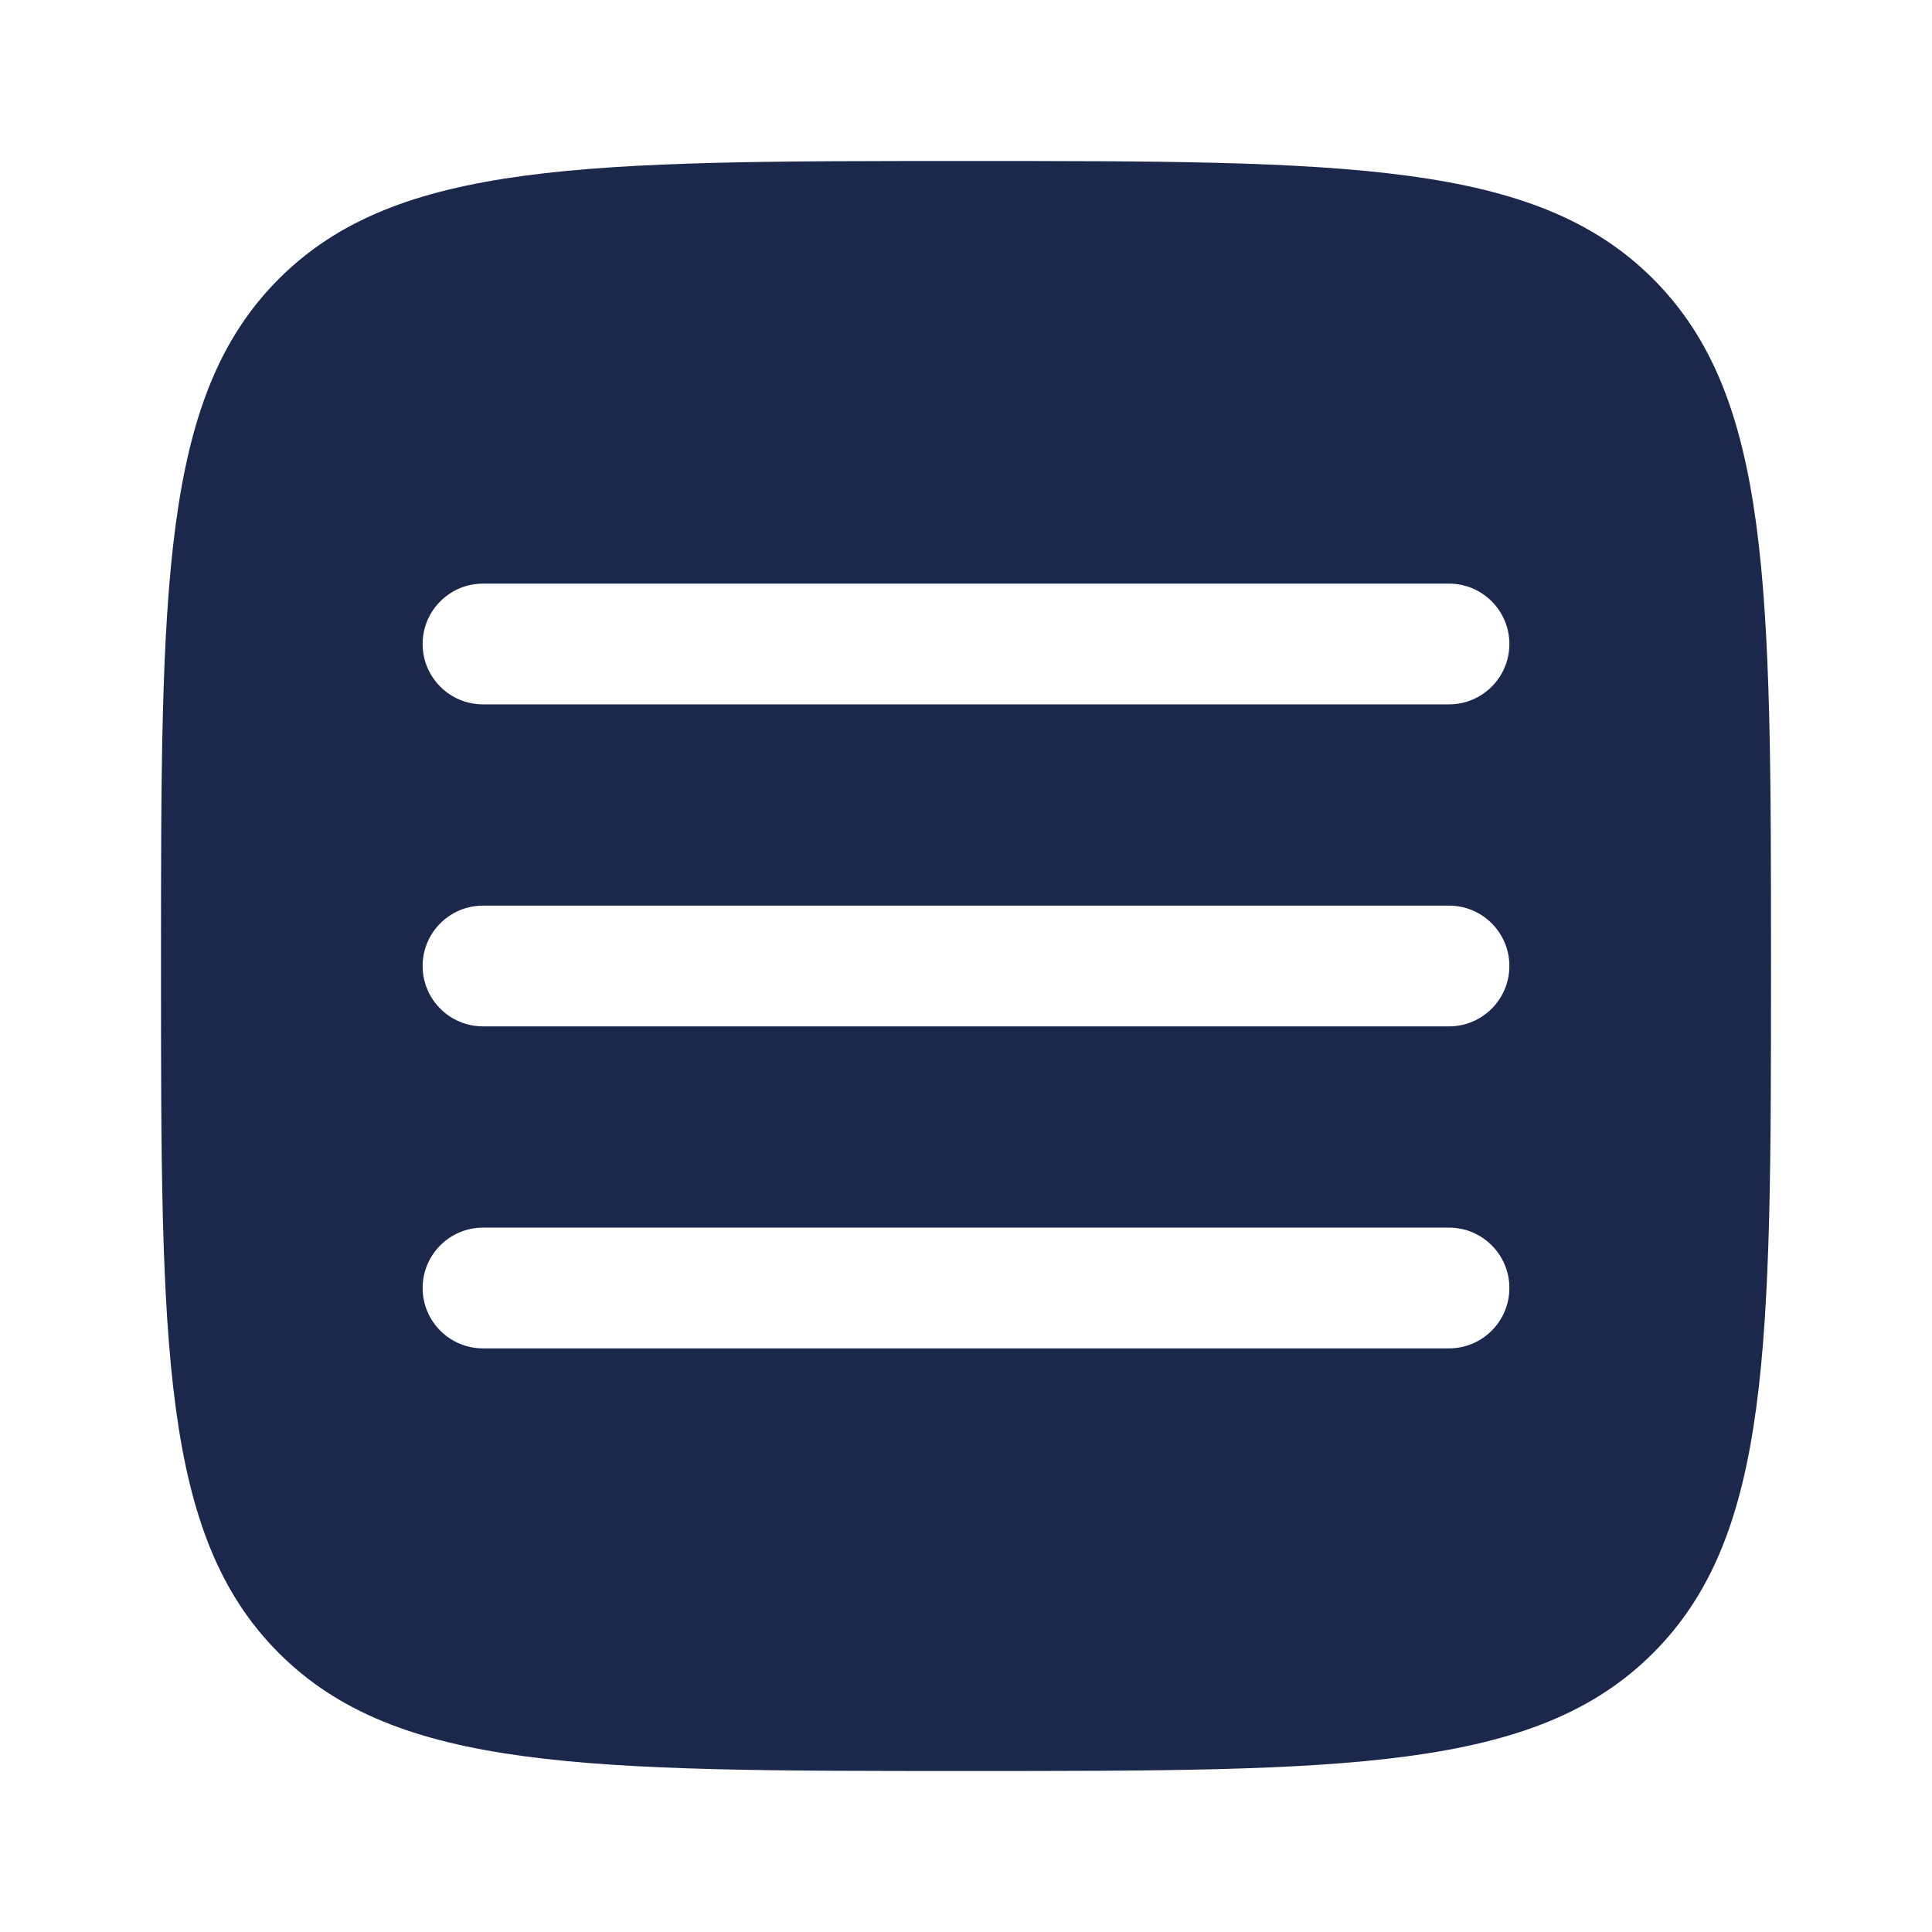
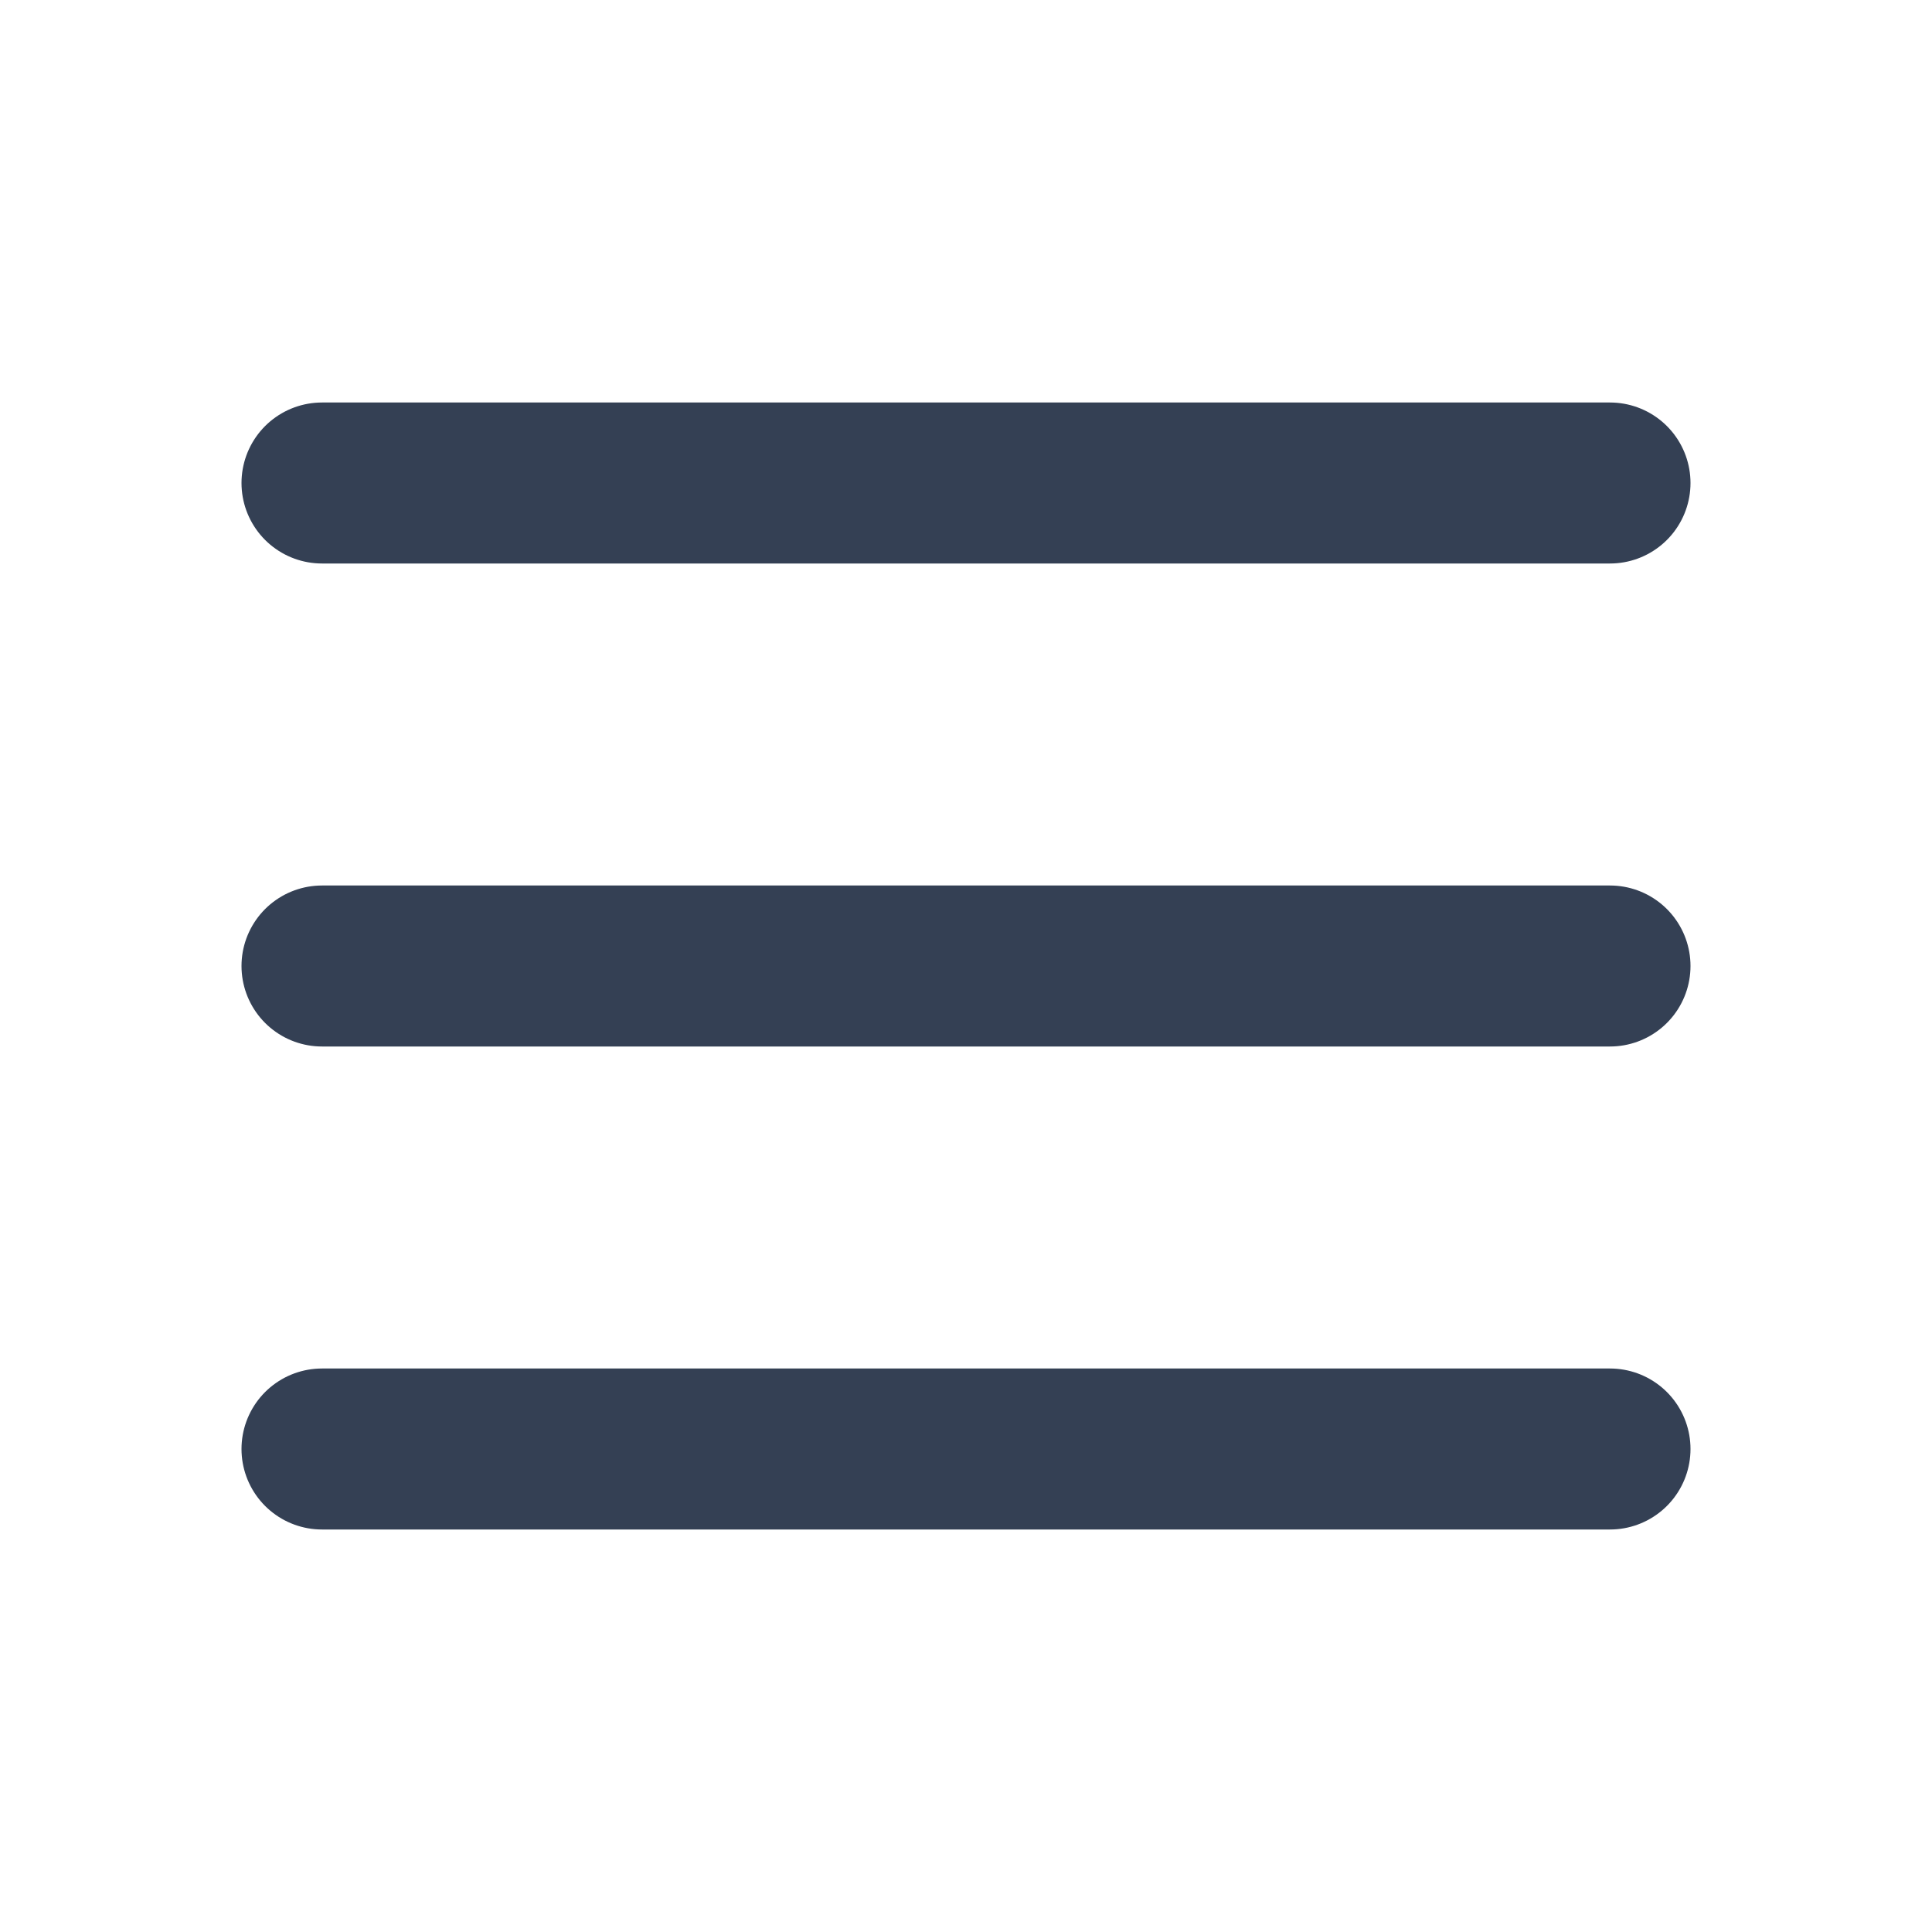
<svg xmlns="http://www.w3.org/2000/svg" width="800px" height="800px" viewBox="0 0 24 24" fill="none">
-   <path fill-rule="evenodd" clip-rule="evenodd" d="M3.464 20.535C4.929 22 7.286 22 12 22C16.714 22 19.071 22 20.535 20.535C22 19.071 22 16.714 22 12C22 7.286 22 4.929 20.535 3.464C19.071 2 16.714 2 12 2C7.286 2 4.929 2 3.464 3.464C2 4.929 2 7.286 2 12C2 16.714 2 19.071 3.464 20.535ZM18.75 16C18.75 16.414 18.414 16.75 18 16.75H6C5.586 16.75 5.25 16.414 5.25 16C5.25 15.586 5.586 15.25 6 15.25H18C18.414 15.25 18.75 15.586 18.75 16ZM18 12.75C18.414 12.75 18.75 12.414 18.75 12C18.75 11.586 18.414 11.25 18 11.25H6C5.586 11.25 5.25 11.586 5.25 12C5.25 12.414 5.586 12.75 6 12.75H18ZM18.75 8C18.75 8.414 18.414 8.75 18 8.75H6C5.586 8.75 5.25 8.414 5.25 8C5.25 7.586 5.586 7.25 6 7.25H18C18.414 7.25 18.75 7.586 18.75 8Z" fill="#1C274C" />
+   <g id="SVGRepo_bgCarrier" stroke-width="0" />
+   <g id="SVGRepo_tracerCarrier" stroke-linecap="round" stroke-linejoin="round" />
+   <g id="SVGRepo_iconCarrier">
+     <path d="M4 18L20 18" stroke="#344054" stroke-width="2" stroke-linecap="round" />
+     <path d="M4 12L20 12" stroke="#344054" stroke-width="2" stroke-linecap="round" />
+     <path d="M4 6L20 6" stroke="#344054" stroke-width="2" stroke-linecap="round" />
+   </g>
</svg>
